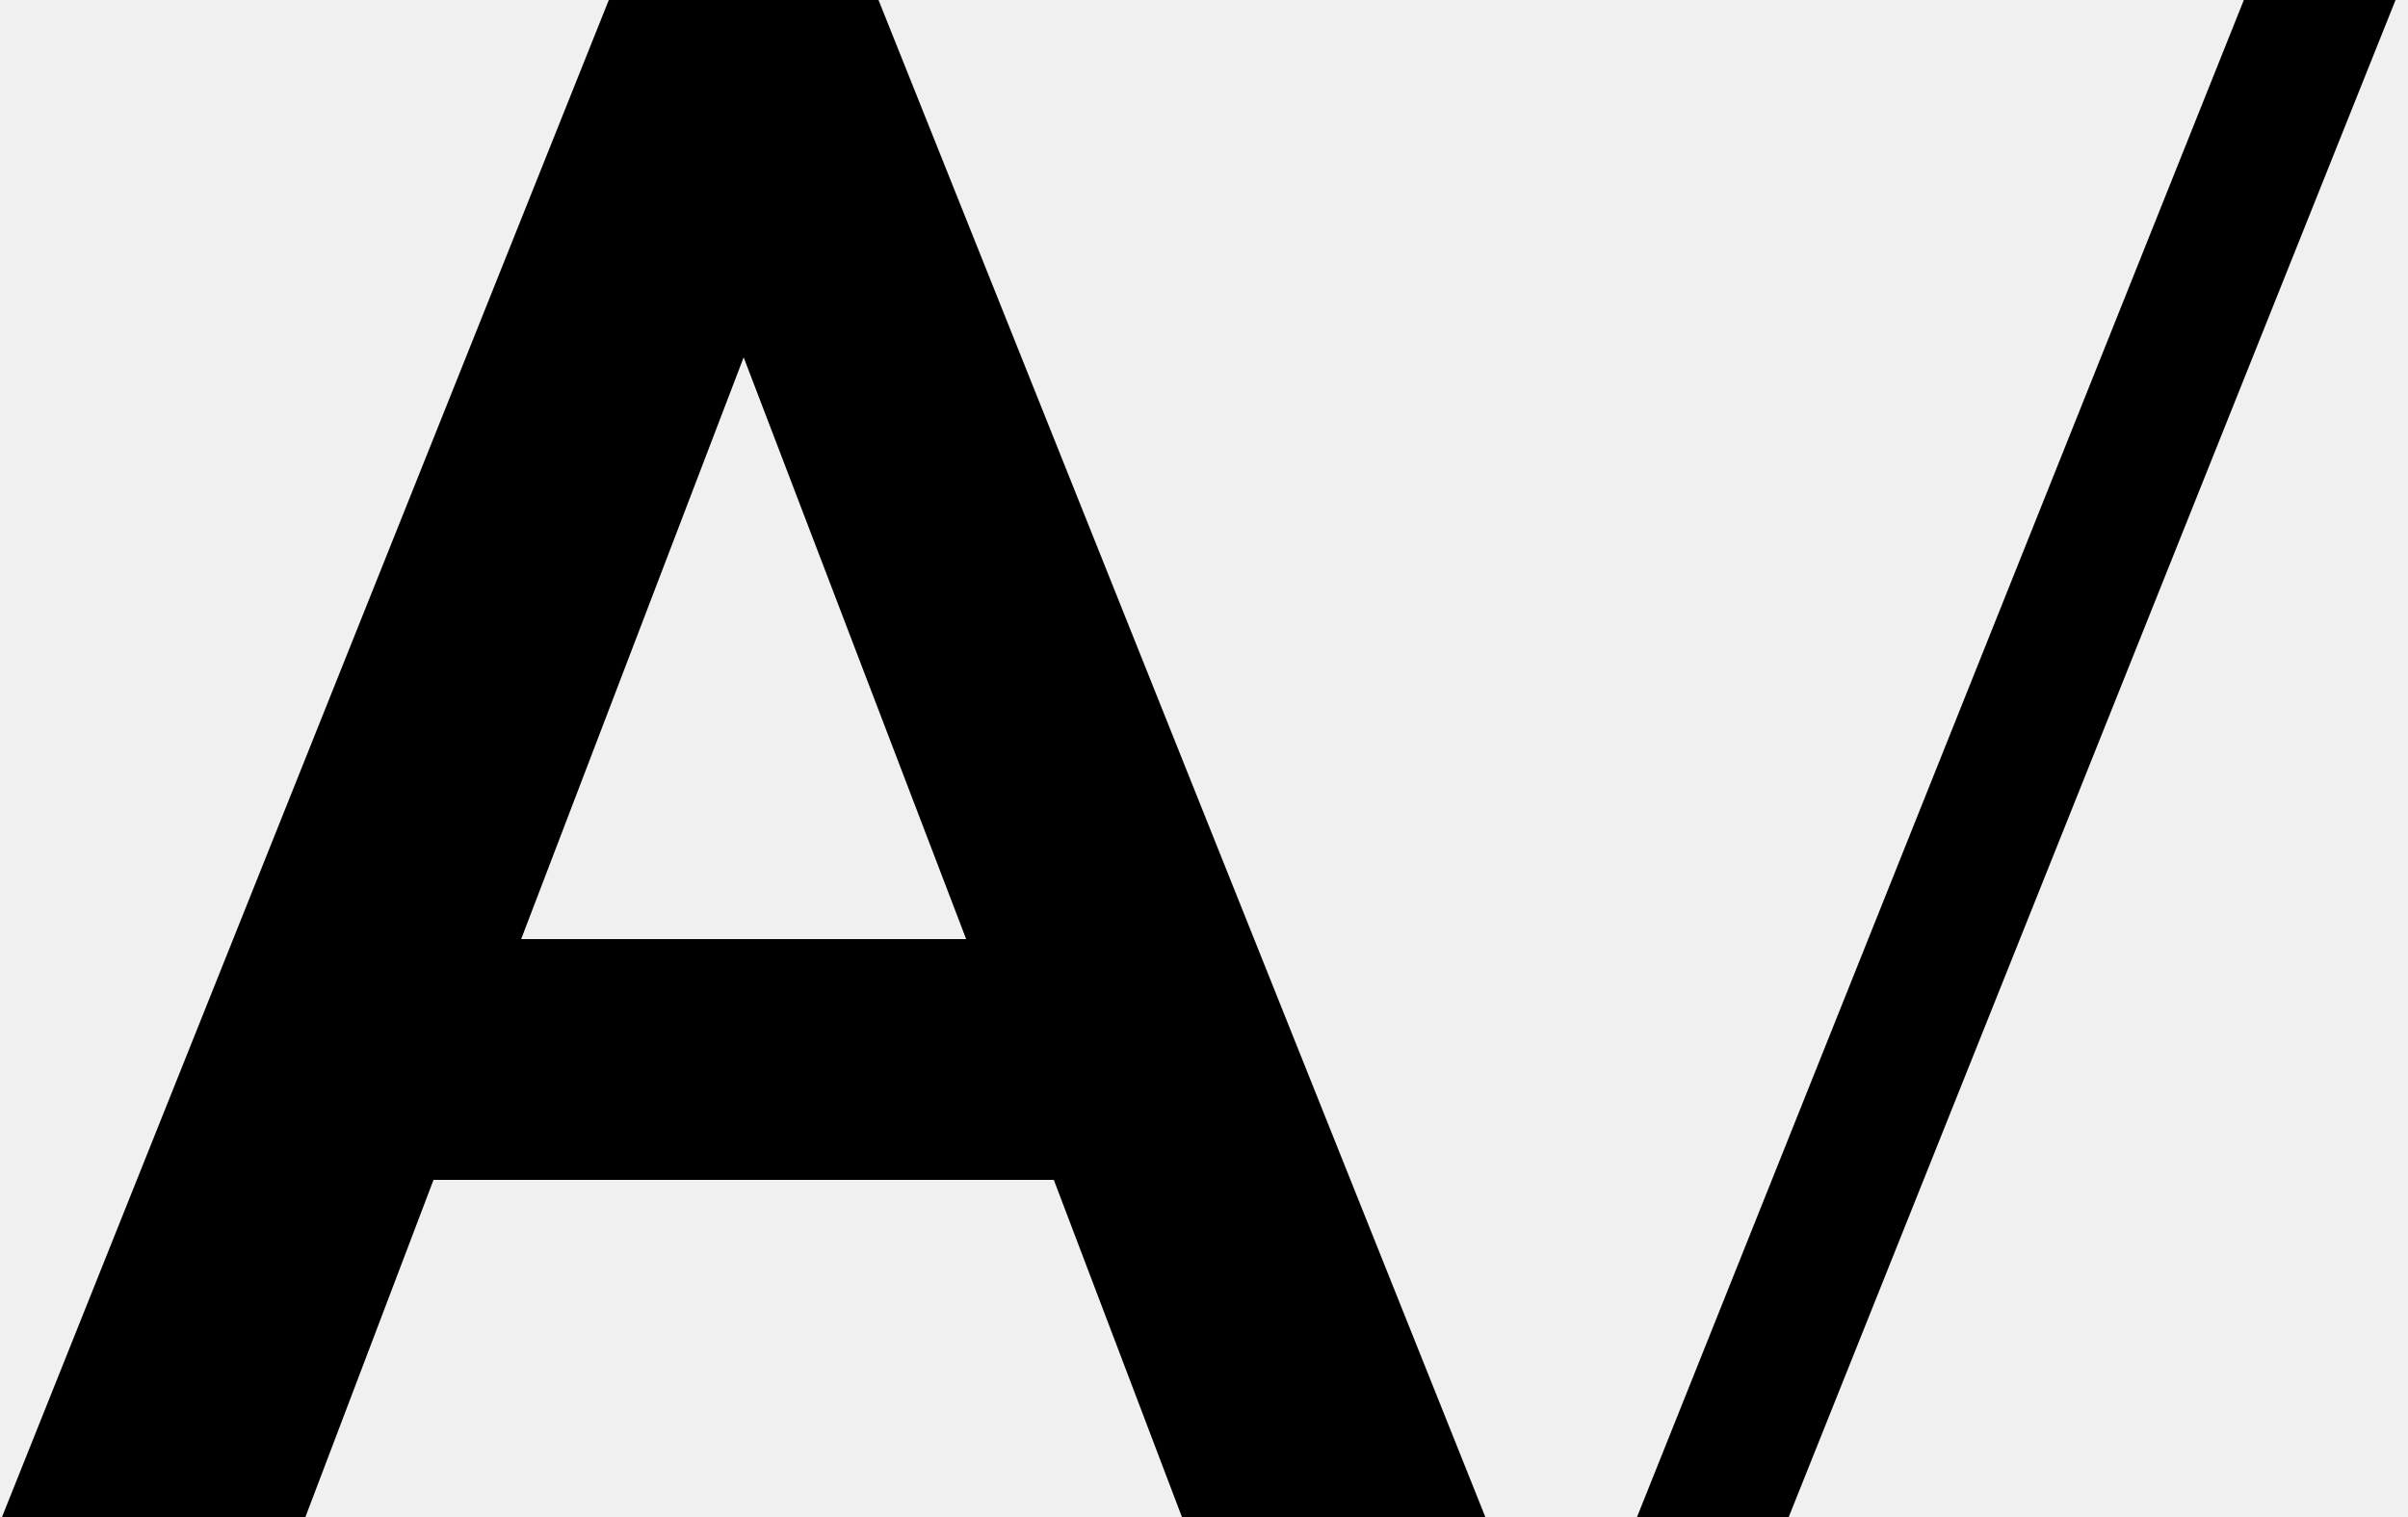
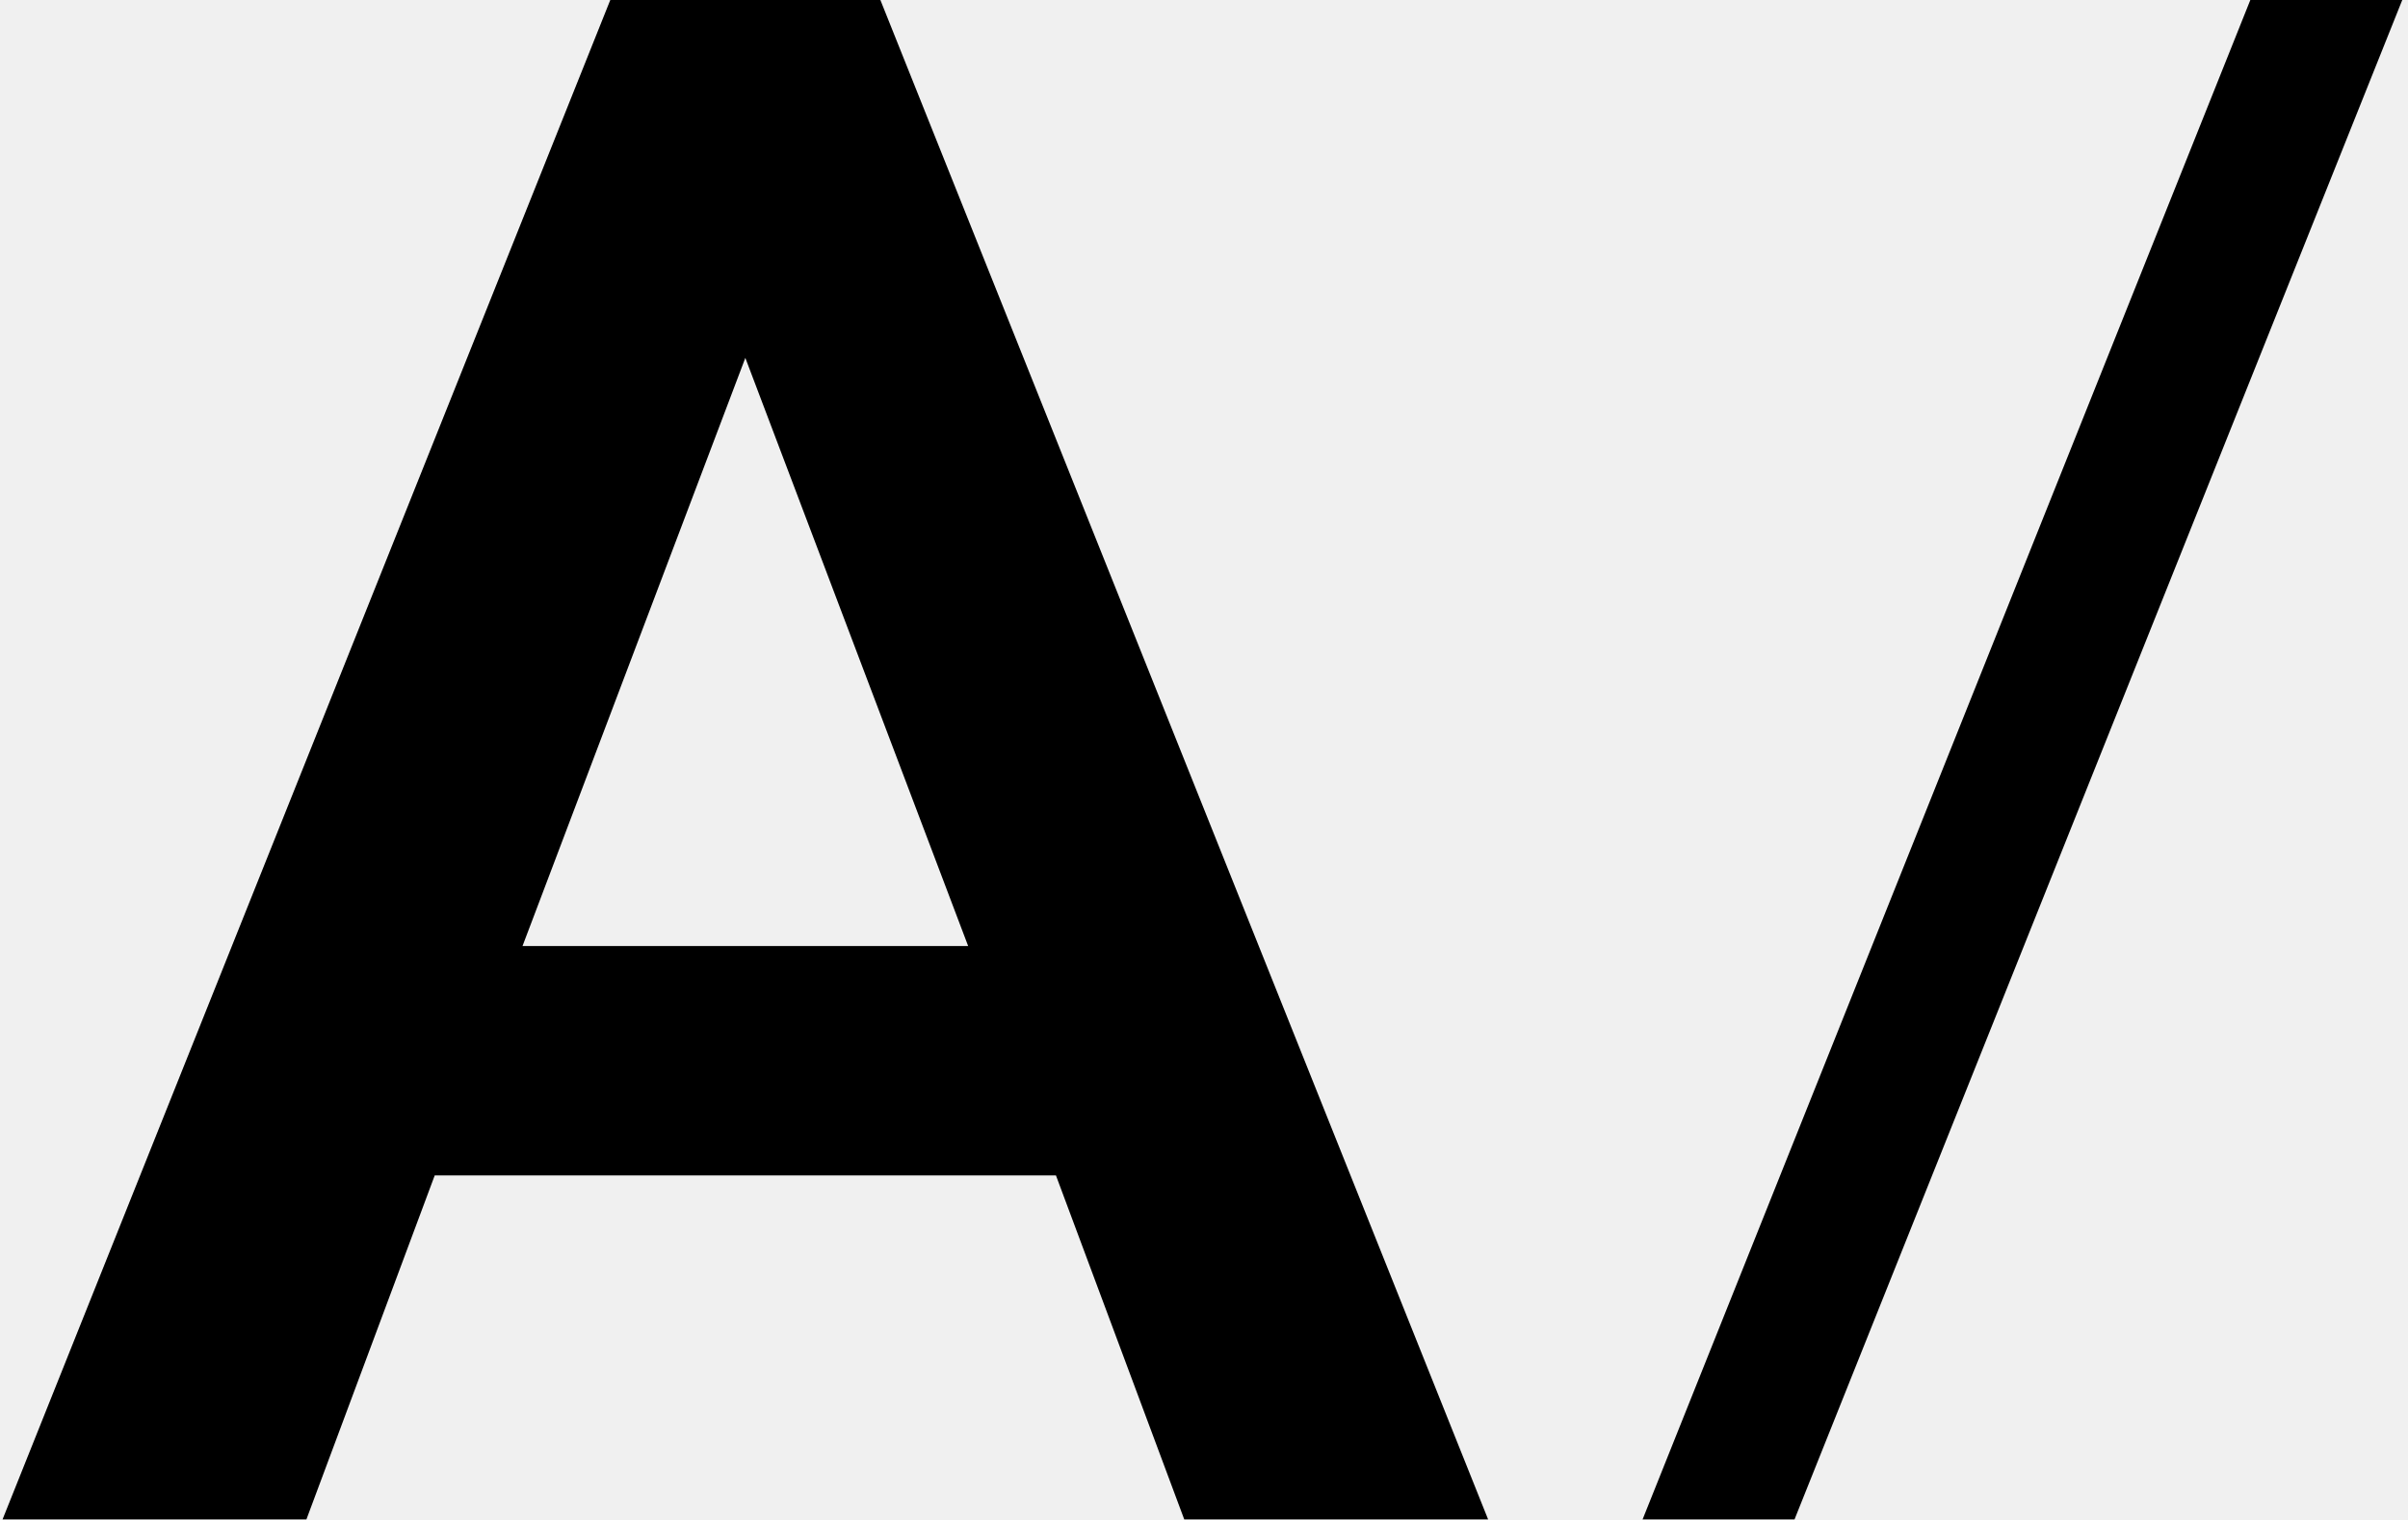
- <svg xmlns="http://www.w3.org/2000/svg" version="1.1" id="Layer_1" x="0px" y="0px" width="100px" height="63px" viewBox="0 0 100 63" enable-background="new 0 0 100 63" xml:space="preserve">
+ <svg xmlns="http://www.w3.org/2000/svg" version="1.1" id="Layer_1" x="0px" y="0px" width="84px" height="53px" viewBox="0 0 84 53" enable-background="new 0 0 84 53" xml:space="preserve">
  <g>
-     <g>
-       <path fill="#FFFFFF" d="M-269-17c0,1.1-0.9,2-2,2h-22c-1.1,0-2-0.9-2-2v-17c0-1.1,0.9-2,2-2h5c1.1,0,2.225,0.45,2.5,1s1.4,1,2.5,1    h12c1.1,0,2,0.9,2,2V-17z" />
-       <g>
-         <path fill="#CCCCCC" d="M-288-35c0.805,0,1.495,0.315,1.606,0.447C-285.884-33.533-284.3-33-283-33h12c0.551,0,1,0.449,1,1v15     c0,0.551-0.449,1-1,1h-22c-0.551,0-1-0.449-1-1v-17c0-0.551,0.449-1,1-1H-288 M-288-36h-5c-1.1,0-2,0.9-2,2v17c0,1.1,0.9,2,2,2     h22c1.1,0,2-0.9,2-2v-15c0-1.1-0.9-2-2-2h-12c-1.1,0-2.225-0.45-2.5-1S-286.9-36-288-36L-288-36z" />
-       </g>
-     </g>
-     <g>
-       <path fill="#E5E5E5" d="M-270-29.485c0,0.267-0.218,0.485-0.485,0.485h-23.03c-0.267,0-0.485-0.218-0.485-0.485v-0.03    c0-0.267,0.218-0.485,0.485-0.485h23.03c0.267,0,0.485,0.218,0.485,0.485V-29.485z" />
-     </g>
+     <path d="M30.711,0l21.2,53h-10.6l-4.476-12H15.165l-4.476,12h-10.6l21.2-53H30.711z M33.773,33L26,12.484L18.227,33H33.773z    M83.8,0L62.6,53h-5.3L78.5,0H83.8z" />
  </g>
-   <g>
-     <g>
-       <path fill="#FFFFFF" d="M-269,33c0,1.1-0.9,2-2,2h-22c-1.1,0-2-0.9-2-2V16c0-1.1,0.9-2,2-2h5c1.1,0,2.225,0.45,2.5,1s1.4,1,2.5,1    h12c1.1,0,2,0.9,2,2V33z" />
-       <g>
-         <path fill="#CCCCCC" d="M-288,15c0.805,0,1.495,0.315,1.606,0.447C-285.884,16.467-284.3,17-283,17h12c0.551,0,1,0.449,1,1v15     c0,0.551-0.449,1-1,1h-22c-0.551,0-1-0.449-1-1V16c0-0.551,0.449-1,1-1H-288 M-288,14h-5c-1.1,0-2,0.9-2,2v17c0,1.1,0.9,2,2,2h22     c1.1,0,2-0.9,2-2V18c0-1.1-0.9-2-2-2h-12c-1.1,0-2.225-0.45-2.5-1S-286.9,14-288,14L-288,14z" />
-       </g>
-     </g>
-     <g>
-       <path fill="#E5E5E5" d="M-270,20.515c0,0.267-0.218,0.485-0.485,0.485h-23.03c-0.267,0-0.485-0.218-0.485-0.485v-0.03    c0-0.267,0.218-0.485,0.485-0.485h23.03c0.267,0,0.485,0.218,0.485,0.485V20.515z" />
-     </g>
-   </g>
-   <g>
-     <g>
-       <path fill="#FFFFFF" d="M-269,83c0,1.1-0.9,2-2,2h-22c-1.1,0-2-0.9-2-2V66c0-1.1,0.9-2,2-2h5c1.1,0,2.225,0.45,2.5,1s1.4,1,2.5,1    h12c1.1,0,2,0.9,2,2V83z" />
-       <g>
-         <path fill="#CCCCCC" d="M-288,65c0.805,0,1.495,0.315,1.606,0.447C-285.884,66.467-284.3,67-283,67h12c0.551,0,1,0.449,1,1v15     c0,0.551-0.449,1-1,1h-22c-0.551,0-1-0.449-1-1V66c0-0.551,0.449-1,1-1H-288 M-288,64h-5c-1.1,0-2,0.9-2,2v17c0,1.1,0.9,2,2,2h22     c1.1,0,2-0.9,2-2V68c0-1.1-0.9-2-2-2h-12c-1.1,0-2.225-0.45-2.5-1S-286.9,64-288,64L-288,64z" />
-       </g>
-     </g>
-     <g>
-       <path fill="#E5E5E5" d="M-270,70.515c0,0.267-0.218,0.485-0.485,0.485h-23.03c-0.267,0-0.485-0.218-0.485-0.485v-0.03    c0-0.267,0.218-0.485,0.485-0.485h23.03c0.267,0,0.485,0.218,0.485,0.485V70.515z" />
-     </g>
-   </g>
-   <defs>
-     <filter id="Adobe_OpacityMaskFilter" filterUnits="userSpaceOnUse" x="-286" y="71" width="13" height="10">
-       <feColorMatrix type="matrix" values="1 0 0 0 0  0 1 0 0 0  0 0 1 0 0  0 0 0 1 0" />
-     </filter>
-   </defs>
-   <mask maskUnits="userSpaceOnUse" x="-286" y="71" width="13" height="10" id="SVGID_1_">
-     <g filter="url(#Adobe_OpacityMaskFilter)">
-       <g>
-         <path fill="#FFFFFF" d="M-280.5,74c0.786,0,1.425,0.639,1.425,1.425c0,0.786-0.639,1.425-1.425,1.425s-1.425-0.639-1.425-1.425     C-281.925,74.639-281.286,74-280.5,74 M-280.5,73c-1.34,0-2.425,1.085-2.425,2.425c0,1.34,1.085,2.425,2.425,2.425     s2.425-1.085,2.425-2.425C-278.075,74.085-279.16,73-280.5,73L-280.5,73z" />
-       </g>
-       <g>
-         <rect x="-280" y="76" fill="#FFFFFF" width="7" height="5" />
-       </g>
-       <rect x="-289" y="76" width="9" height="6" />
-     </g>
-   </mask>
-   <rect x="-286" y="71" opacity="0.15" mask="url(#SVGID_1_)" width="13" height="10" />
-   <g>
-     <path fill="#FFFFFF" d="M-164,7c0,1.65-1.35,3-3,3h-49c-1.65,0-3-1.35-3-3v-40c0-1.65,1.35-3,3-3h13.038   c1.65,0,3.449,1.273,3.998,2.829l0.121,0.342c0.549,1.556,2.348,2.829,3.998,2.829H-167c1.65,0,3,1.35,3,3V7z" />
-     <g>
-       <path fill="#CCCCCC" d="M-202.962-35c1.221,0,2.649,1.01,3.055,2.162l0.121,0.342c0.692,1.961,2.862,3.496,4.941,3.496H-167    c1.103,0,2,0.897,2,2V7c0,1.103-0.897,2-2,2h-49c-1.103,0-2-0.897-2-2v-40c0-1.103,0.897-2,2-2H-202.962 M-202.962-36H-216    c-1.65,0-3,1.35-3,3V7c0,1.65,1.35,3,3,3h49c1.65,0,3-1.35,3-3v-34c0-1.65-1.35-3-3-3h-27.845c-1.65,0-3.449-1.273-3.998-2.829    l-0.121-0.342C-199.512-34.727-201.312-36-202.962-36L-202.962-36z" />
-     </g>
-   </g>
-   <rect x="-218" y="-24" fill="#E5E5E5" width="53" height="1" />
-   <g>
-     <path fill="#FFFFFF" d="M-164,67c0,1.65-1.35,3-3,3h-49c-1.65,0-3-1.35-3-3V27c0-1.65,1.35-3,3-3h13.038   c1.65,0,3.449,1.273,3.998,2.829l0.121,0.342c0.549,1.556,2.348,2.829,3.998,2.829H-167c1.65,0,3,1.35,3,3V67z" />
-     <g>
-       <path fill="#CCCCCC" d="M-202.962,25c1.221,0,2.649,1.01,3.055,2.162l0.121,0.342c0.692,1.961,2.862,3.497,4.941,3.497H-167    c1.103,0,2,0.897,2,2v34c0,1.103-0.897,2-2,2h-49c-1.103,0-2-0.897-2-2V27c0-1.103,0.897-2,2-2H-202.962 M-202.962,24H-216    c-1.65,0-3,1.35-3,3v40c0,1.65,1.35,3,3,3h49c1.65,0,3-1.35,3-3V33c0-1.65-1.35-3-3-3h-27.845c-1.65,0-3.449-1.273-3.998-2.829    l-0.121-0.342C-199.512,25.273-201.312,24-202.962,24L-202.962,24z" />
-     </g>
-   </g>
-   <rect x="-218" y="36" fill="#E5E5E5" width="53" height="1" />
-   <g>
-     <path fill="#FFFFFF" d="M-164,127c0,1.65-1.35,3-3,3h-49c-1.65,0-3-1.35-3-3V87c0-1.65,1.35-3,3-3h13.038   c1.65,0,3.449,1.273,3.998,2.829l0.121,0.342c0.549,1.556,2.348,2.829,3.998,2.829H-167c1.65,0,3,1.35,3,3V127z" />
-     <g>
-       <path fill="#CCCCCC" d="M-202.962,85c1.221,0,2.649,1.01,3.055,2.162l0.121,0.342c0.692,1.961,2.862,3.496,4.941,3.496H-167    c1.103,0,2,0.897,2,2v34c0,1.103-0.897,2-2,2h-49c-1.103,0-2-0.897-2-2V87c0-1.103,0.897-2,2-2H-202.962 M-202.962,84H-216    c-1.65,0-3,1.35-3,3v40c0,1.65,1.35,3,3,3h49c1.65,0,3-1.35,3-3V93c0-1.65-1.35-3-3-3h-27.845c-1.65,0-3.449-1.273-3.998-2.829    l-0.121-0.342C-199.512,85.273-201.312,84-202.962,84L-202.962,84z" />
-     </g>
-   </g>
-   <rect x="-218" y="96" fill="#E5E5E5" width="53" height="1" />
-   <defs>
-     <filter id="Adobe_OpacityMaskFilter_1_" filterUnits="userSpaceOnUse" x="-186" y="112" width="17" height="12">
-       <feColorMatrix type="matrix" values="1 0 0 0 0  0 1 0 0 0  0 0 1 0 0  0 0 0 1 0" />
-     </filter>
-   </defs>
-   <mask maskUnits="userSpaceOnUse" x="-186" y="112" width="17" height="12" id="SVGID_2_">
-     <g filter="url(#Adobe_OpacityMaskFilter_1_)">
-       <g>
-         <path fill="#FFFFFF" d="M-180.5,114.525c1.048,0,1.9,0.852,1.9,1.9s-0.852,1.9-1.9,1.9s-1.9-0.852-1.9-1.9     S-181.548,114.525-180.5,114.525 M-180.5,113.025c-1.879,0-3.4,1.521-3.4,3.4s1.521,3.4,3.4,3.4s3.4-1.521,3.4-3.4     S-178.621,113.025-180.5,113.025L-180.5,113.025z" />
-       </g>
-       <g>
-         <rect x="-179" y="117" fill="#FFFFFF" width="9" height="6" />
-       </g>
-       <g>
-         <rect x="-188" y="117" width="9" height="6" />
-       </g>
-     </g>
-   </mask>
-   <rect x="-186" y="112" opacity="0.15" mask="url(#SVGID_2_)" width="17" height="12" />
-   <g>
-     <path fill="#999999" d="M-276.5,24c0.786,0,1.425,0.639,1.425,1.425s-0.639,1.425-1.425,1.425s-1.425-0.639-1.425-1.425   S-277.286,24-276.5,24 M-276.5,23c-1.34,0-2.425,1.085-2.425,2.425c0,1.34,1.085,2.425,2.425,2.425s2.425-1.085,2.425-2.425   C-274.075,24.085-275.16,23-276.5,23L-276.5,23z" />
-   </g>
-   <g>
-     <rect x="-280" y="26" fill="#999999" width="7" height="5" />
-   </g>
-   <g>
-     <path fill="#999999" d="M-174.5,54.525c1.048,0,1.9,0.852,1.9,1.9s-0.852,1.9-1.9,1.9s-1.9-0.852-1.9-1.9   S-175.548,54.525-174.5,54.525 M-174.5,53.025c-1.879,0-3.4,1.521-3.4,3.4s1.521,3.4,3.4,3.4s3.4-1.521,3.4-3.4   S-172.621,53.025-174.5,53.025L-174.5,53.025z" />
-   </g>
-   <g>
-     <rect x="-179" y="57" fill="#999999" width="9" height="6" />
-   </g>
-   <defs>
-     <filter id="Adobe_OpacityMaskFilter_2_" filterUnits="userSpaceOnUse" x="-114" y="-36" width="20" height="26">
-       <feFlood style="flood-color:white;flood-opacity:1" result="back" />
-       <feBlend in="SourceGraphic" in2="back" mode="normal" />
-     </filter>
-   </defs>
-   <mask maskUnits="userSpaceOnUse" x="-114" y="-36" width="20" height="26" id="SVGID_3_">
-     <g filter="url(#Adobe_OpacityMaskFilter_2_)">
-       <g>
-         <polygon points="-94,-28 -94,-36 -102,-36    " />
-       </g>
-     </g>
-   </mask>
-   <g mask="url(#SVGID_3_)">
-     <path fill="#FFFFFF" d="M-95-10h-18c-0.552,0-1-0.448-1-1v-24c0-0.552,0.448-1,1-1h18c0.552,0,1,0.448,1,1v24   C-94-10.448-94.448-10-95-10z" />
-     <g>
-       <path fill="#CCCCCC" d="M-95-35v24h-18v-24H-95 M-95-36h-18c-0.552,0-1,0.448-1,1v24c0,0.552,0.448,1,1,1h18c0.552,0,1-0.448,1-1    v-24C-94-35.552-94.448-36-95-36L-95-36z" />
-     </g>
-   </g>
-   <g>
-     <path fill="#CCCCCC" d="M-101-33.586L-96.414-29h-4.172L-101-29.414V-33.586 M-102-36v7l1,1h7L-102-36L-102-36z" />
-   </g>
-   <defs>
-     <filter id="Adobe_OpacityMaskFilter_3_" filterUnits="userSpaceOnUse" x="-67" y="-36" width="45" height="61">
-       <feFlood style="flood-color:white;flood-opacity:1" result="back" />
-       <feBlend in="SourceGraphic" in2="back" mode="normal" />
-     </filter>
-   </defs>
-   <mask maskUnits="userSpaceOnUse" x="-67" y="-36" width="45" height="61" id="SVGID_4_">
-     <g filter="url(#Adobe_OpacityMaskFilter_3_)">
-       <polyline points="-38,-36 -22,-36 -22,-20   " />
-     </g>
-   </mask>
-   <g mask="url(#SVGID_4_)">
-     <path fill="#FFFFFF" d="M-64.5,24.5c-1.103,0-2-0.897-2-2v-56c0-1.103,0.897-2,2-2h40c1.103,0,2,0.897,2,2v56c0,1.103-0.897,2-2,2   H-64.5z" />
-     <path fill="#CCCCCC" d="M-24.5-35c0.827,0,1.5,0.673,1.5,1.5v56c0,0.827-0.673,1.5-1.5,1.5h-40c-0.827,0-1.5-0.673-1.5-1.5v-56   c0-0.827,0.673-1.5,1.5-1.5H-24.5 M-24.5-36h-40c-1.375,0-2.5,1.125-2.5,2.5v56c0,1.375,1.125,2.5,2.5,2.5h40   c1.375,0,2.5-1.125,2.5-2.5v-56C-22-34.875-23.125-36-24.5-36L-24.5-36z" />
-   </g>
-   <g>
-     <polygon fill="#FFFFFF" points="-34.897,-20.5 -36.719,-21.281 -37.5,-23.103 -37.5,-34.793 -23.207,-20.5  " />
-     <path fill="#CCCCCC" d="M-37-33.586L-24.414-21h-10.381l-1.544-0.662L-37-23.205V-33.586 M-38-36v13l0.9,2.1L-35-20h13L-38-36   L-38-36z" />
-   </g>
-   <rect x="-114" y="-36" fill="none" width="20" height="26" />
-   <rect x="-67" y="-36" fill="none" width="45" height="61" />
-   <path d="M47-6H21c-1.1,0-2-0.9-2-2v-1c0-1.1,0.9-2,2-2h26c1.1,0,2,0.9,2,2v1C49-6.9,48.1-6,47-6z" />
-   <defs>
-     <filter id="Adobe_OpacityMaskFilter_4_" filterUnits="userSpaceOnUse" x="-116" y="65" width="19" height="14">
-       <feColorMatrix type="matrix" values="1 0 0 0 0  0 1 0 0 0  0 0 1 0 0  0 0 0 1 0" />
-     </filter>
-   </defs>
-   <mask maskUnits="userSpaceOnUse" x="-116" y="65" width="19" height="14" id="SVGID_5_">
-     <g filter="url(#Adobe_OpacityMaskFilter_4_)">
-       <rect x="-116" y="71" fill="#FFFFFF" width="17" height="2" />
-       <polyline fill="none" stroke="#FFFFFF" stroke-width="1.6" stroke-miterlimit="10" points="-104,66 -98,72 -104,78   " />
-     </g>
-   </mask>
-   <rect x="-116" y="65" mask="url(#SVGID_5_)" fill="#B2B2B2" width="19" height="14" />
-   <defs>
-     <filter id="Adobe_OpacityMaskFilter_5_" filterUnits="userSpaceOnUse" x="-191" y="65" width="19" height="14">
-       <feColorMatrix type="matrix" values="1 0 0 0 0  0 1 0 0 0  0 0 1 0 0  0 0 0 1 0" />
-     </filter>
-   </defs>
-   <mask maskUnits="userSpaceOnUse" x="-191" y="65" width="19" height="14" id="SVGID_6_">
-     <g filter="url(#Adobe_OpacityMaskFilter_5_)">
-       <rect x="-189" y="71" fill="#FFFFFF" width="17" height="2" />
-       <polyline fill="none" stroke="#FFFFFF" stroke-width="1.6" stroke-miterlimit="10" points="-184,66 -190,72 -184,78   " />
-     </g>
-   </mask>
-   <rect x="-191" y="65" mask="url(#SVGID_6_)" fill="#B2B2B2" width="19" height="14" />
-   <rect x="116" y="66" width="18" height="2" />
-   <rect x="116" y="72" width="18" height="2" />
-   <rect x="116" y="78" width="18" height="2" />
-   <rect x="111" y="72" width="3" height="2" />
-   <rect x="111" y="66" width="3" height="2" />
-   <rect x="111" y="78" width="3" height="2" />
-   <rect x="111" y="66" fill="none" width="23" height="14" />
-   <g>
-     <path d="M36.483,0l25.2,63h-12.6l-5.32-14h-25.76l-5.32,14h-12.6l25.2-63H36.483z M40.123,39l-9.24-24.16L21.643,39H40.123z    M99.483,0l-25.2,63h-6.3l25.2-63H99.483z" />
-   </g>
-   <rect fill="none" width="100" height="63" />
</svg>
